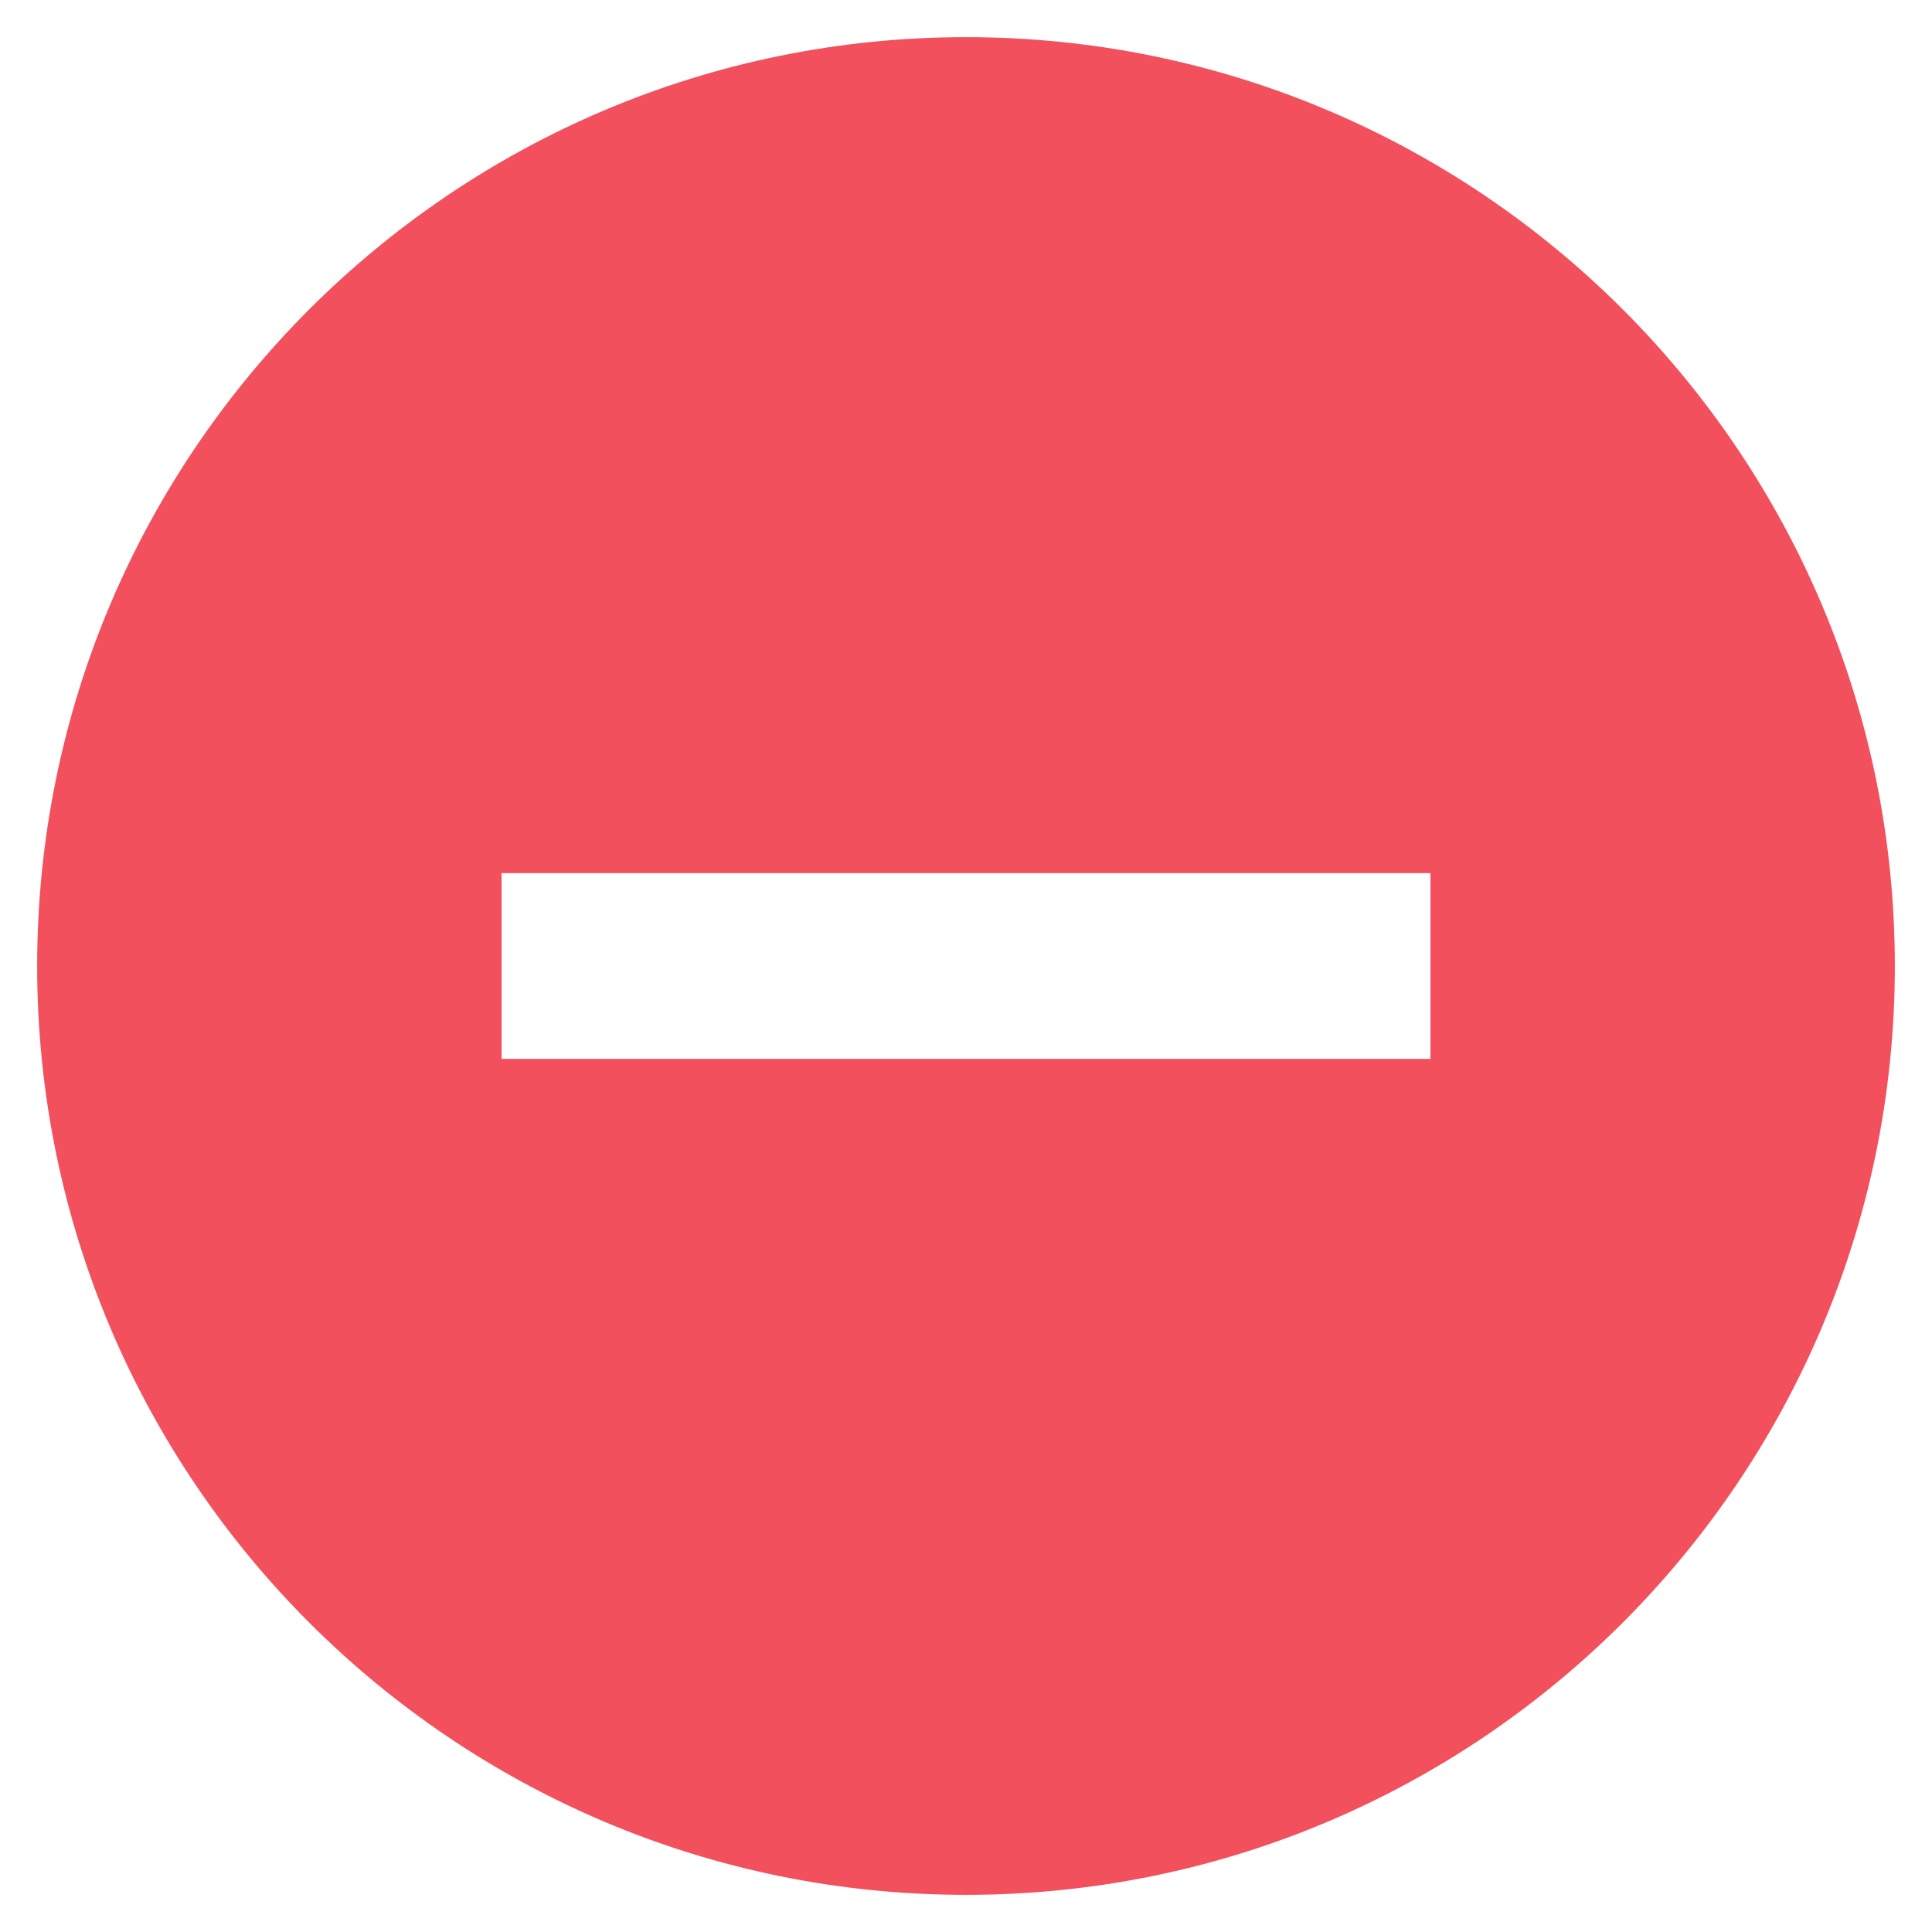
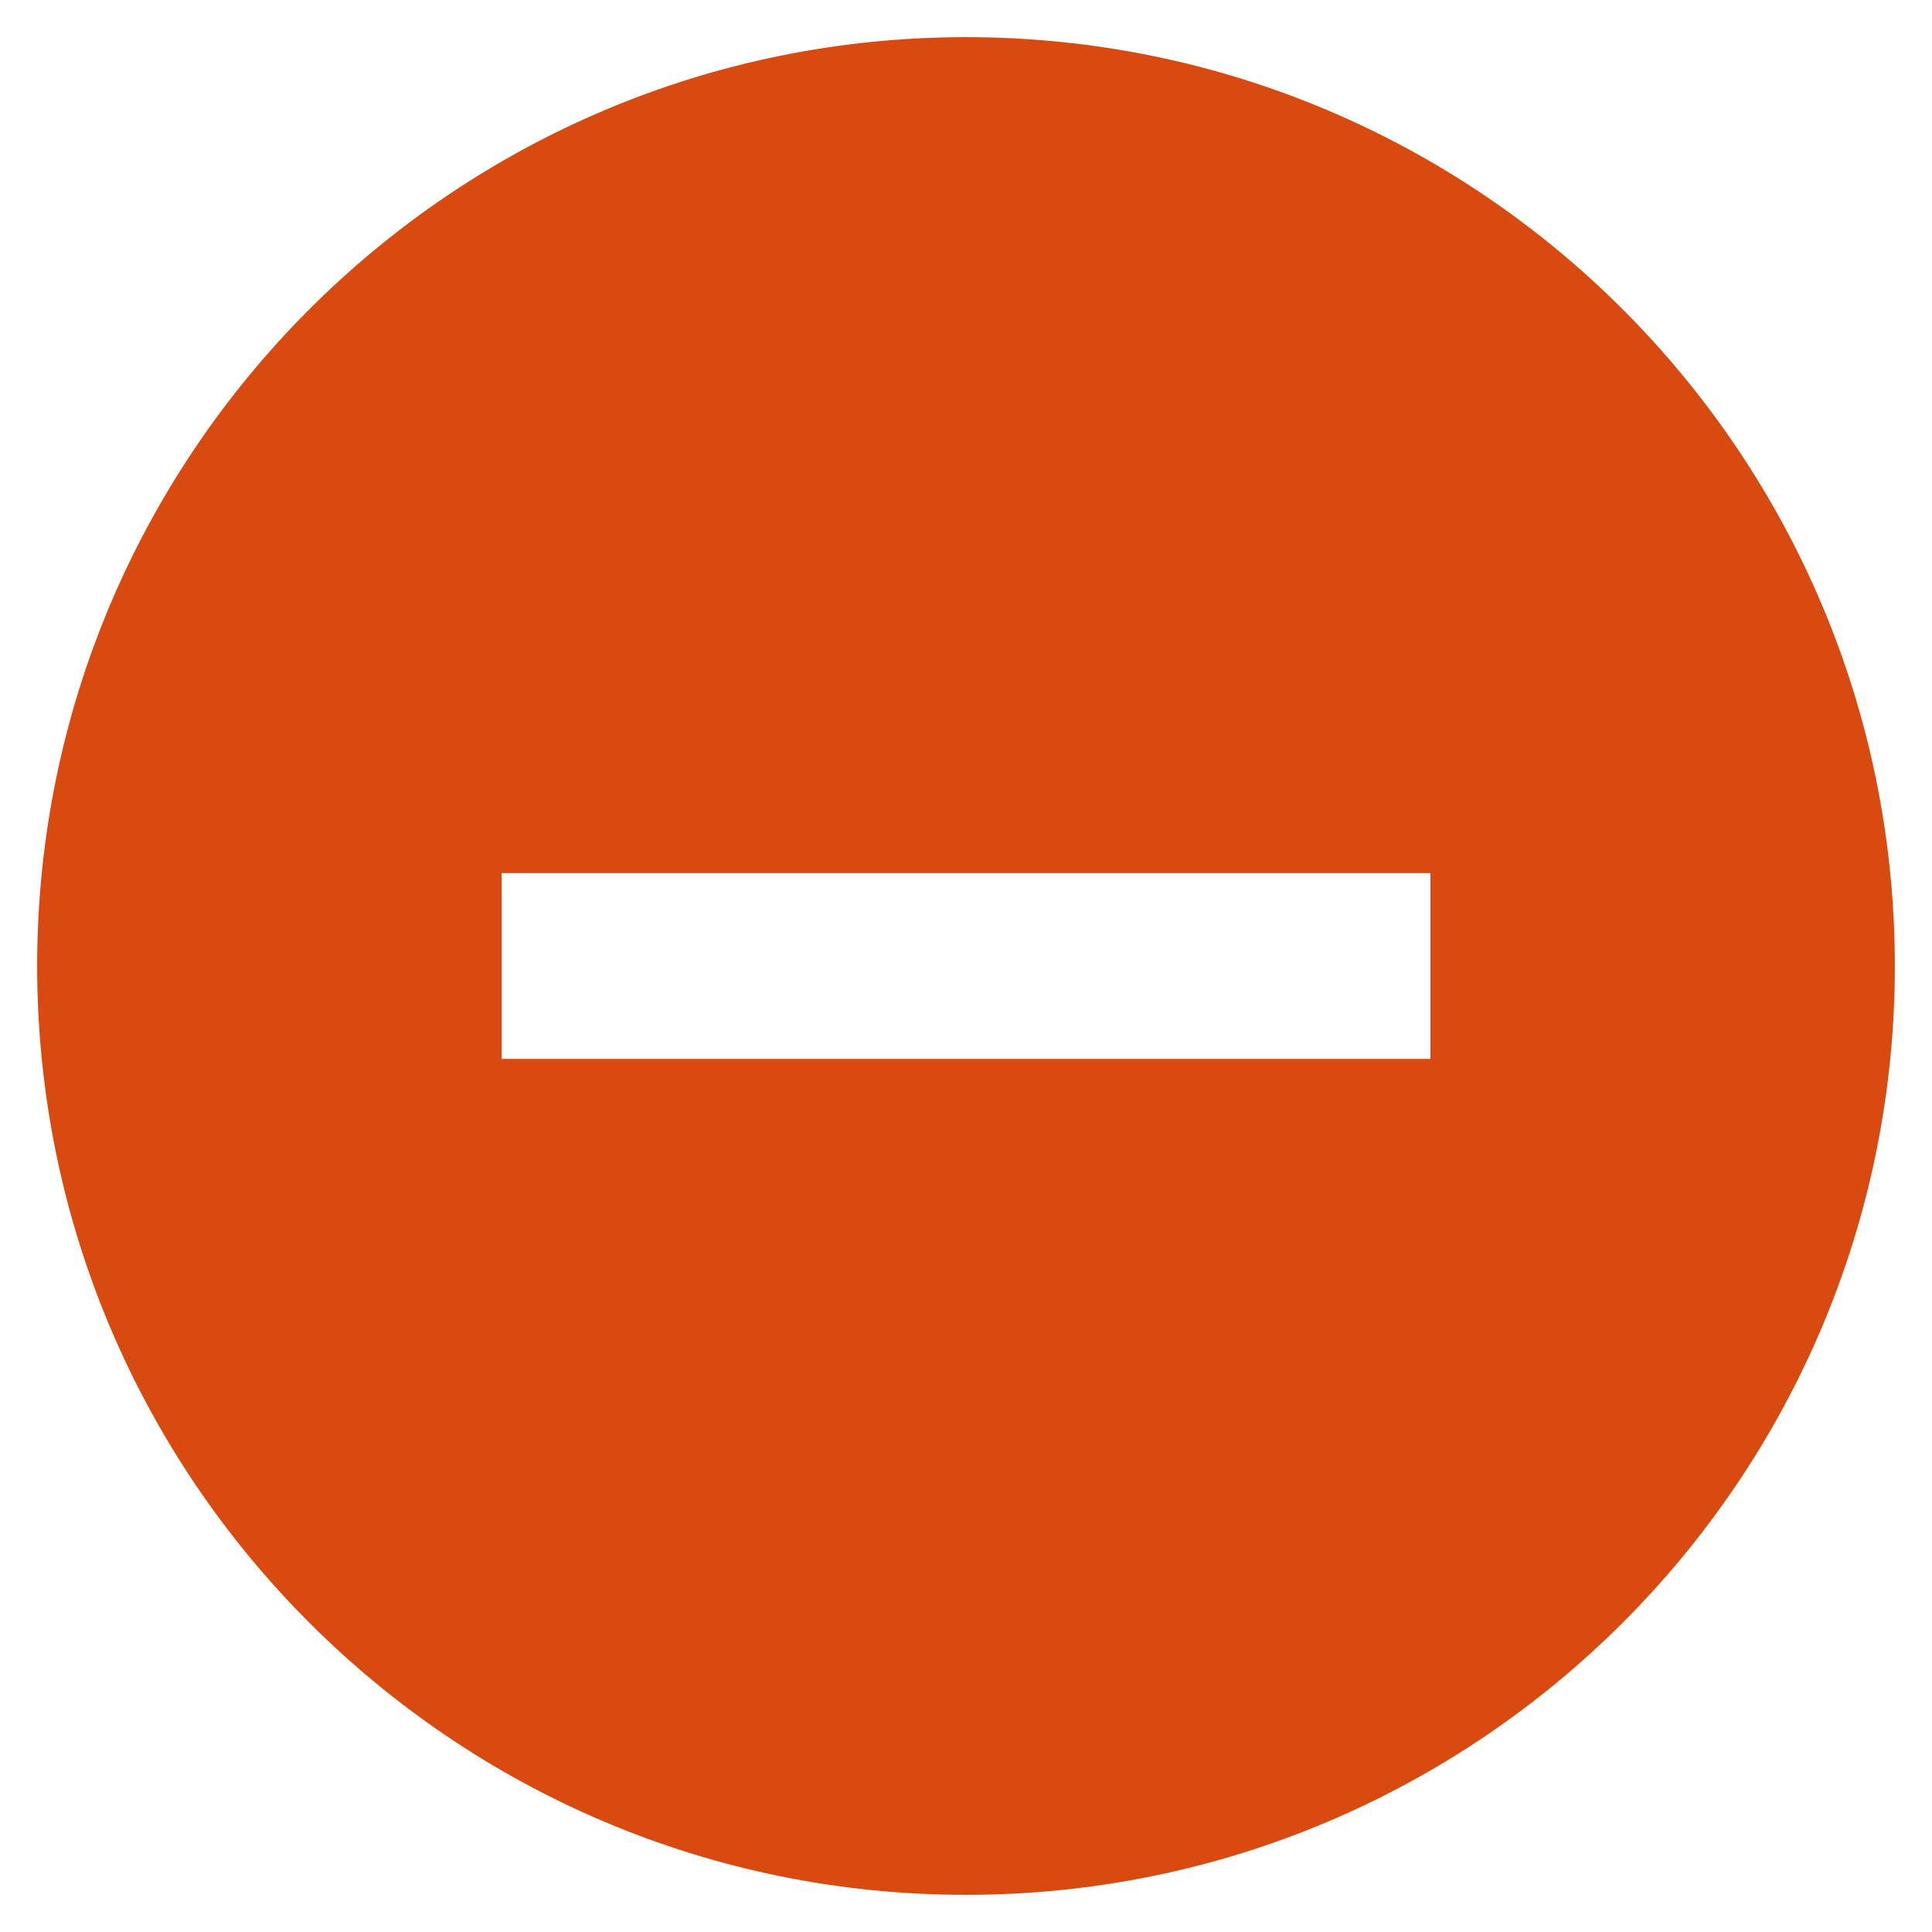
<svg xmlns="http://www.w3.org/2000/svg" width="26" height="26" viewBox="0 0 26 26" fill="none">
-   <path d="M13 0.5C6.1 0.5 0.5 6.1 0.5 13C0.5 19.9 6.1 25.5 13 25.5C19.9 25.5 25.5 19.9 25.5 13C25.5 6.1 19.9 0.5 13 0.5ZM19.25 14.25H6.75V11.75H19.25V14.25Z" fill="#F2505D" />
+   <path d="M13 0.5C6.1 0.5 0.5 6.1 0.5 13C0.5 19.9 6.1 25.5 13 25.5C19.9 25.5 25.5 19.9 25.5 13C25.5 6.1 19.9 0.5 13 0.5ZM19.25 14.25H6.75V11.75H19.25V14.25Z" fill="#D84A0F" />
</svg>
